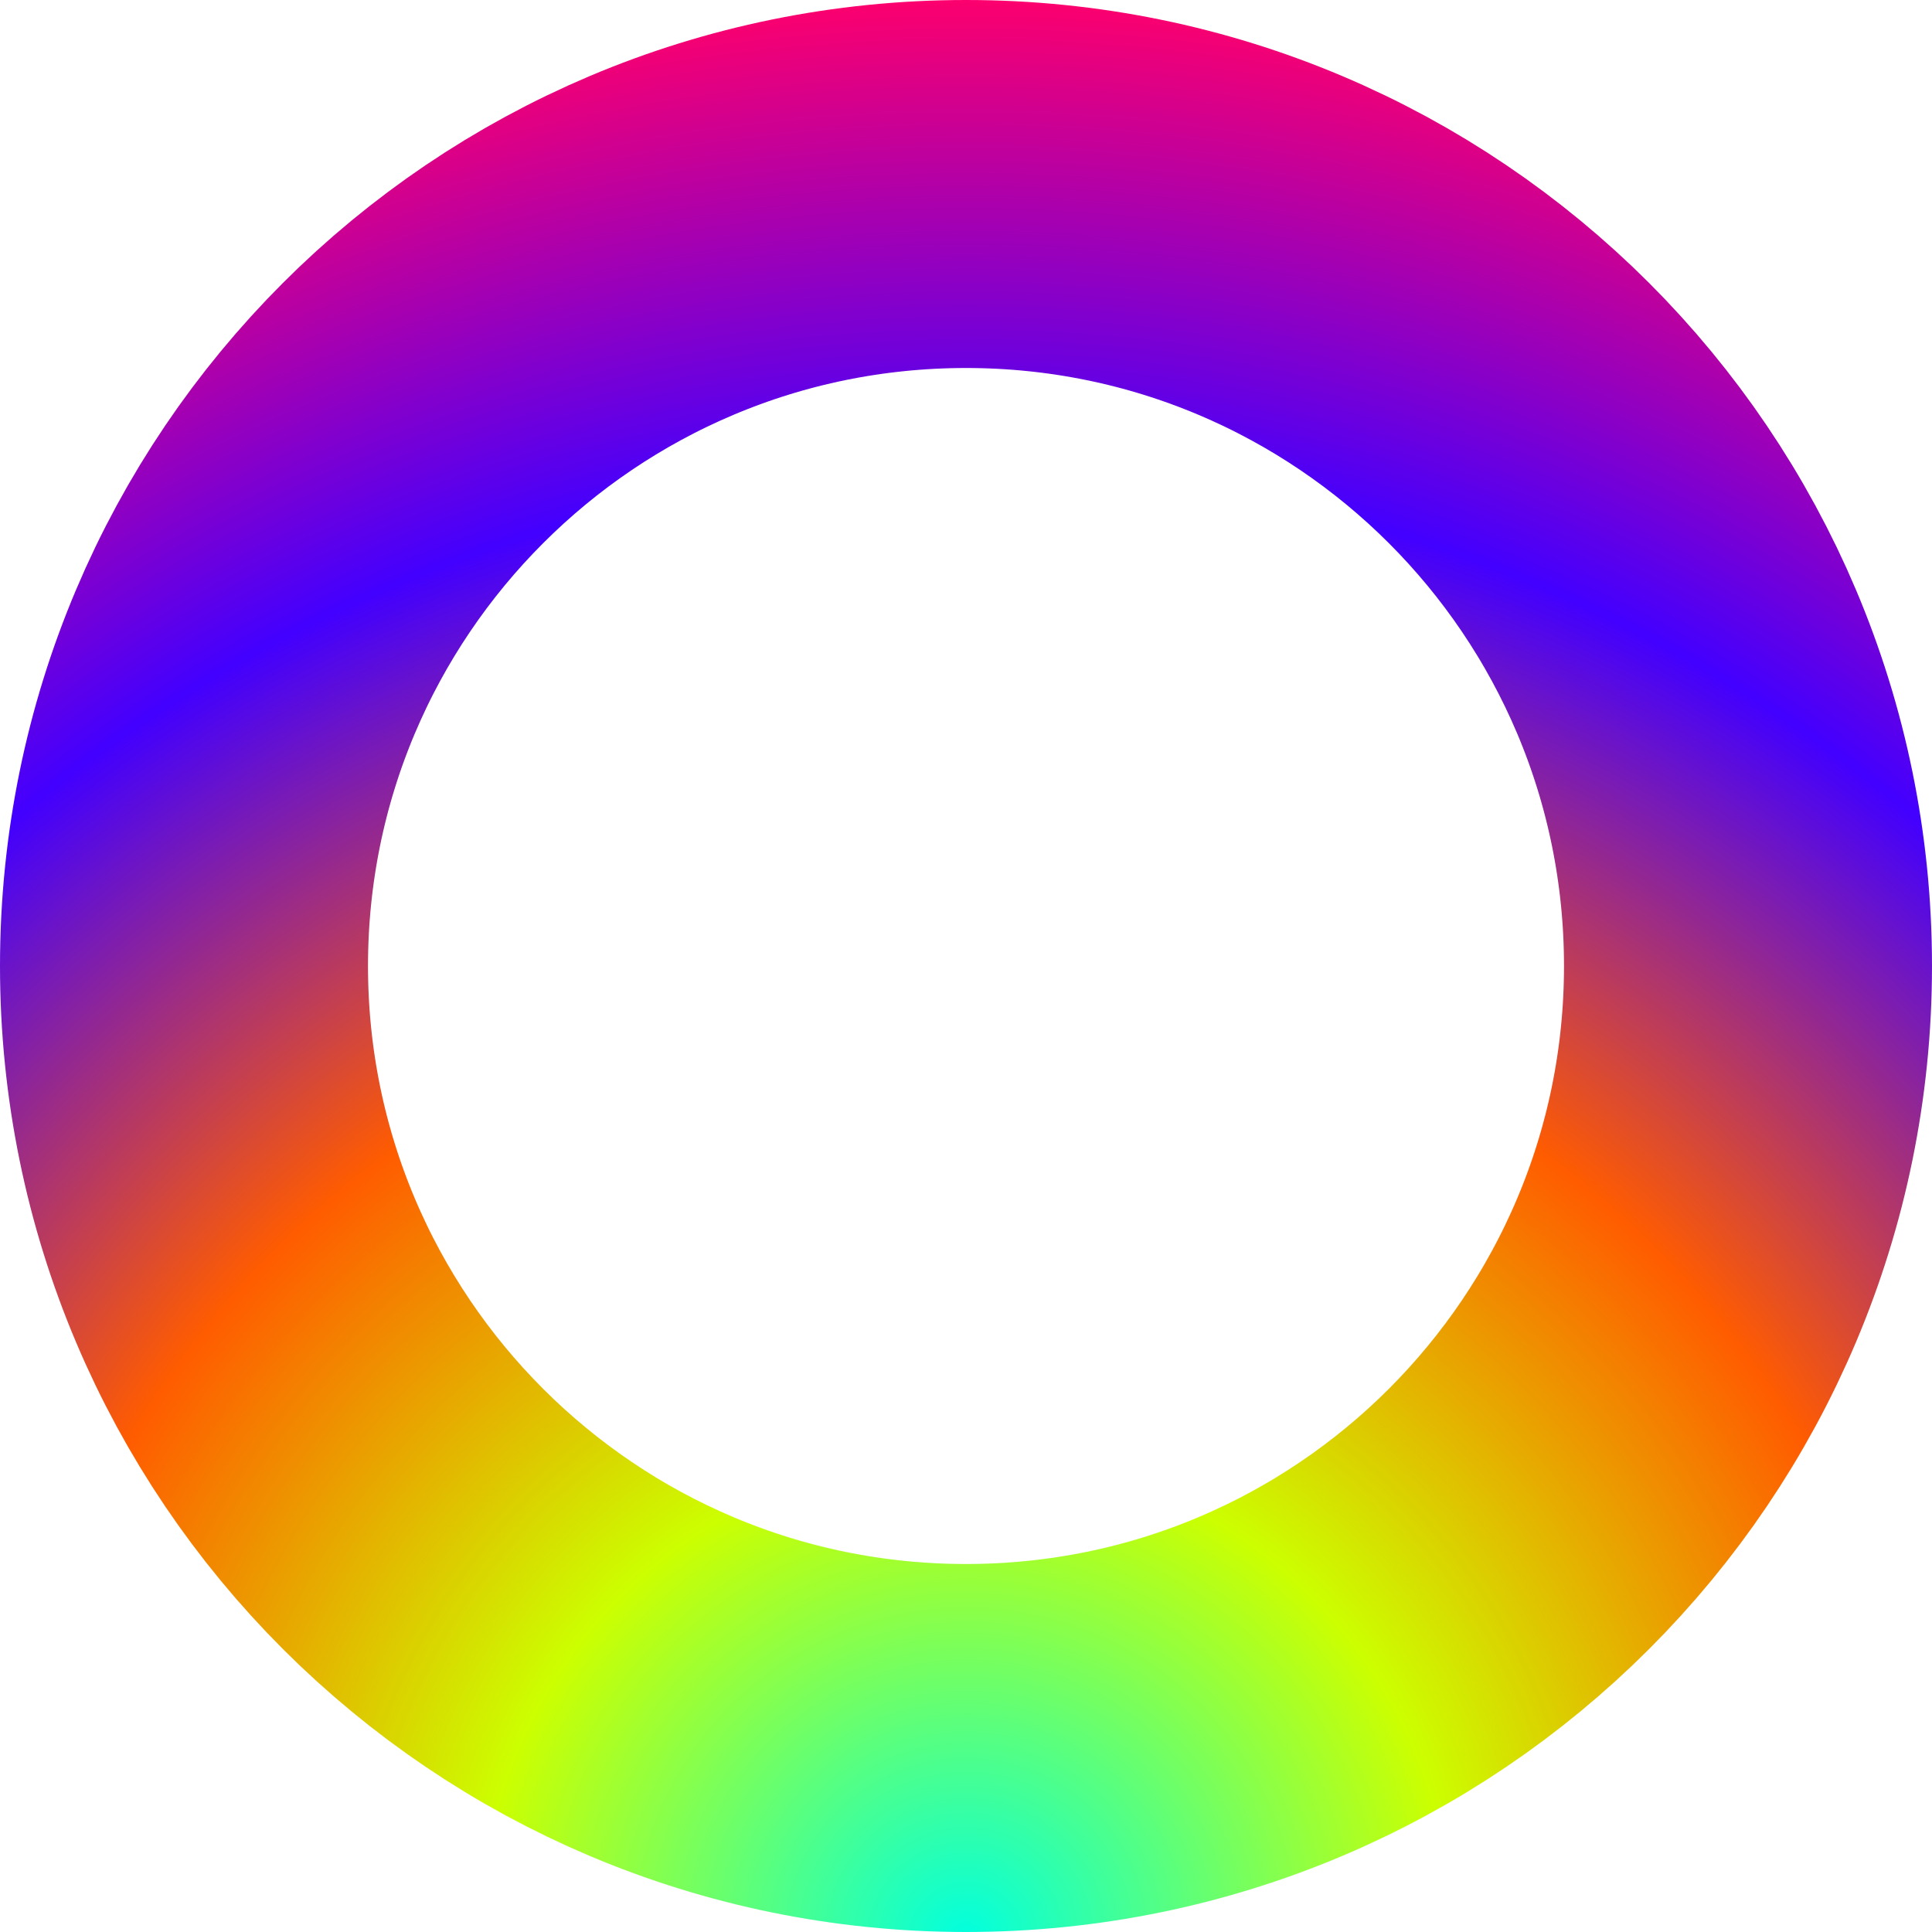
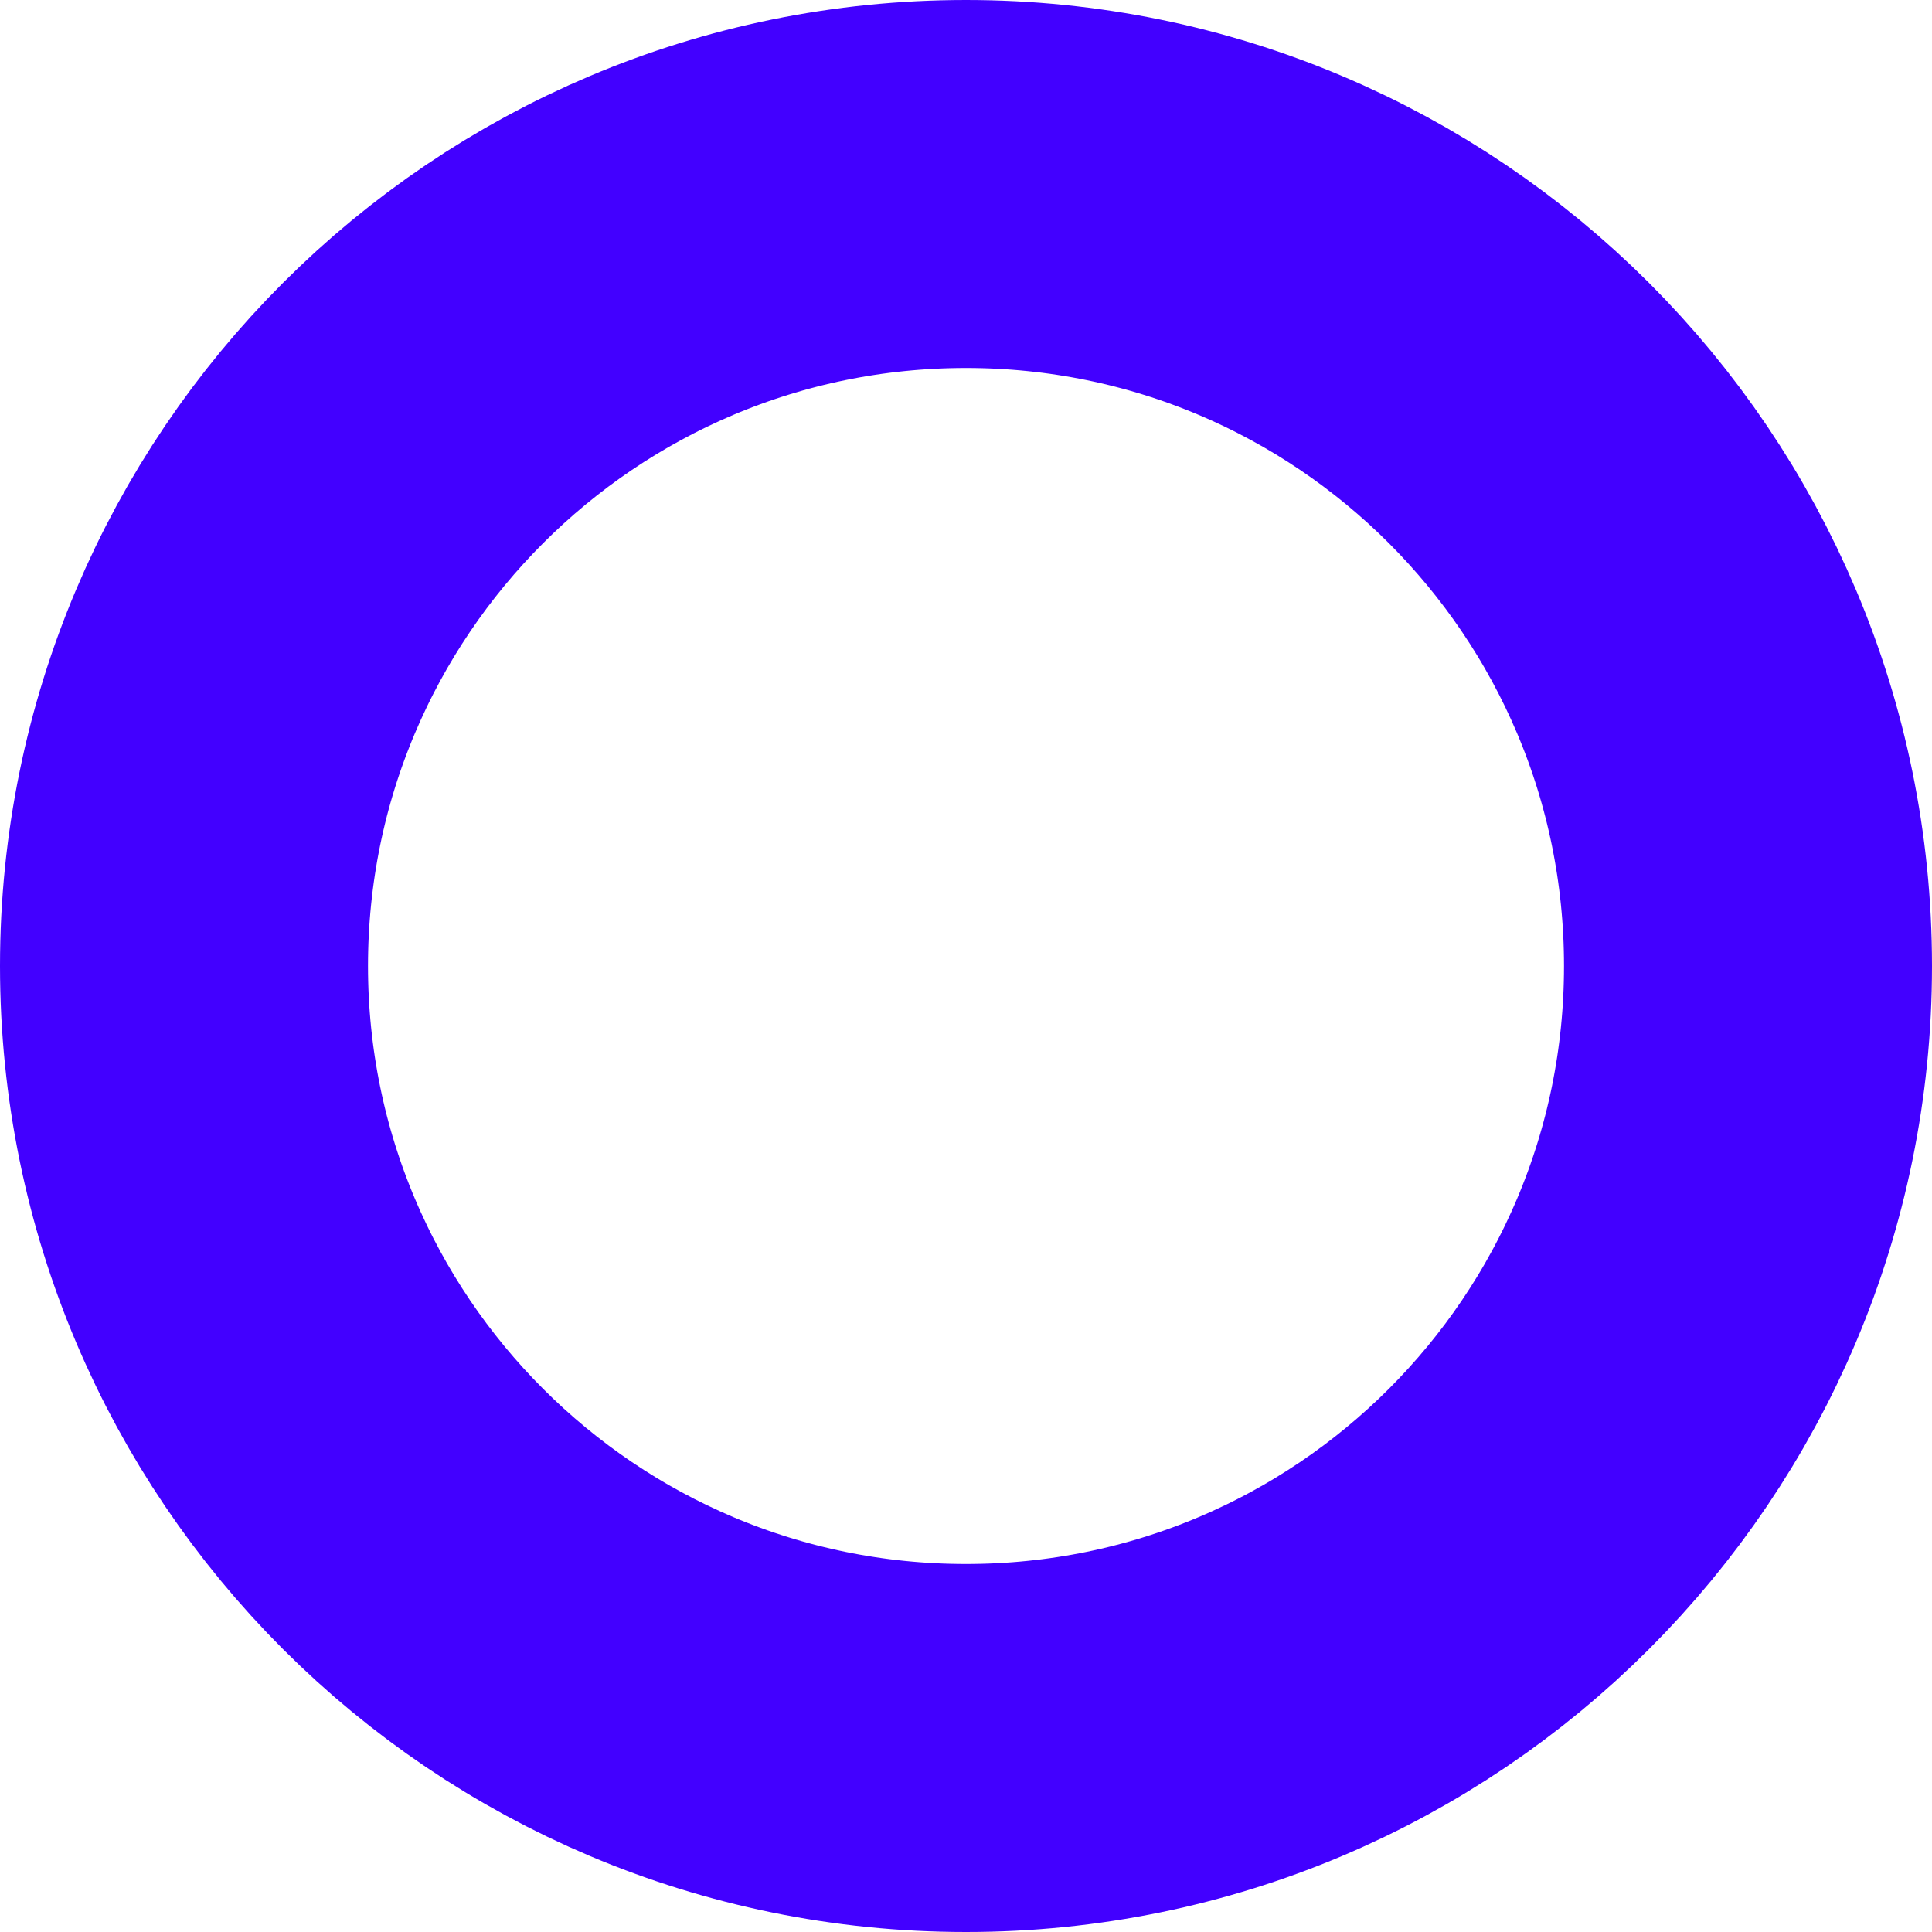
- <svg xmlns="http://www.w3.org/2000/svg" width="336" height="336" viewBox="0 0 336 336" fill="none">
-   <circle cx="168" cy="168" r="136" transform="rotate(-180 168 168)" stroke="url(#paint0_radial)" stroke-width="64" />
-   <defs>
-     <radialGradient id="paint0_radial" cx="0" cy="0" r="1" gradientUnits="userSpaceOnUse" gradientTransform="translate(168) rotate(90) scale(336)">
-       <stop stop-color="#00FFE0" />
-       <stop offset="0.25" stop-color="#CCFF00" />
-       <stop offset="0.5" stop-color="#FF5C00" />
-       <stop offset="0.755" stop-color="#4200FF" />
-       <stop offset="1" stop-color="#FF006B" />
-     </radialGradient>
-   </defs>
+ <svg xmlns="http://www.w3.org/2000/svg" width="450" height="450" viewBox="0 0 450 450" fill="none">
+   <circle cx="225" cy="225" r="182.143" transform="rotate(-180 225 225)" stroke="#4200FF" stroke-width="85.714" />
</svg>
